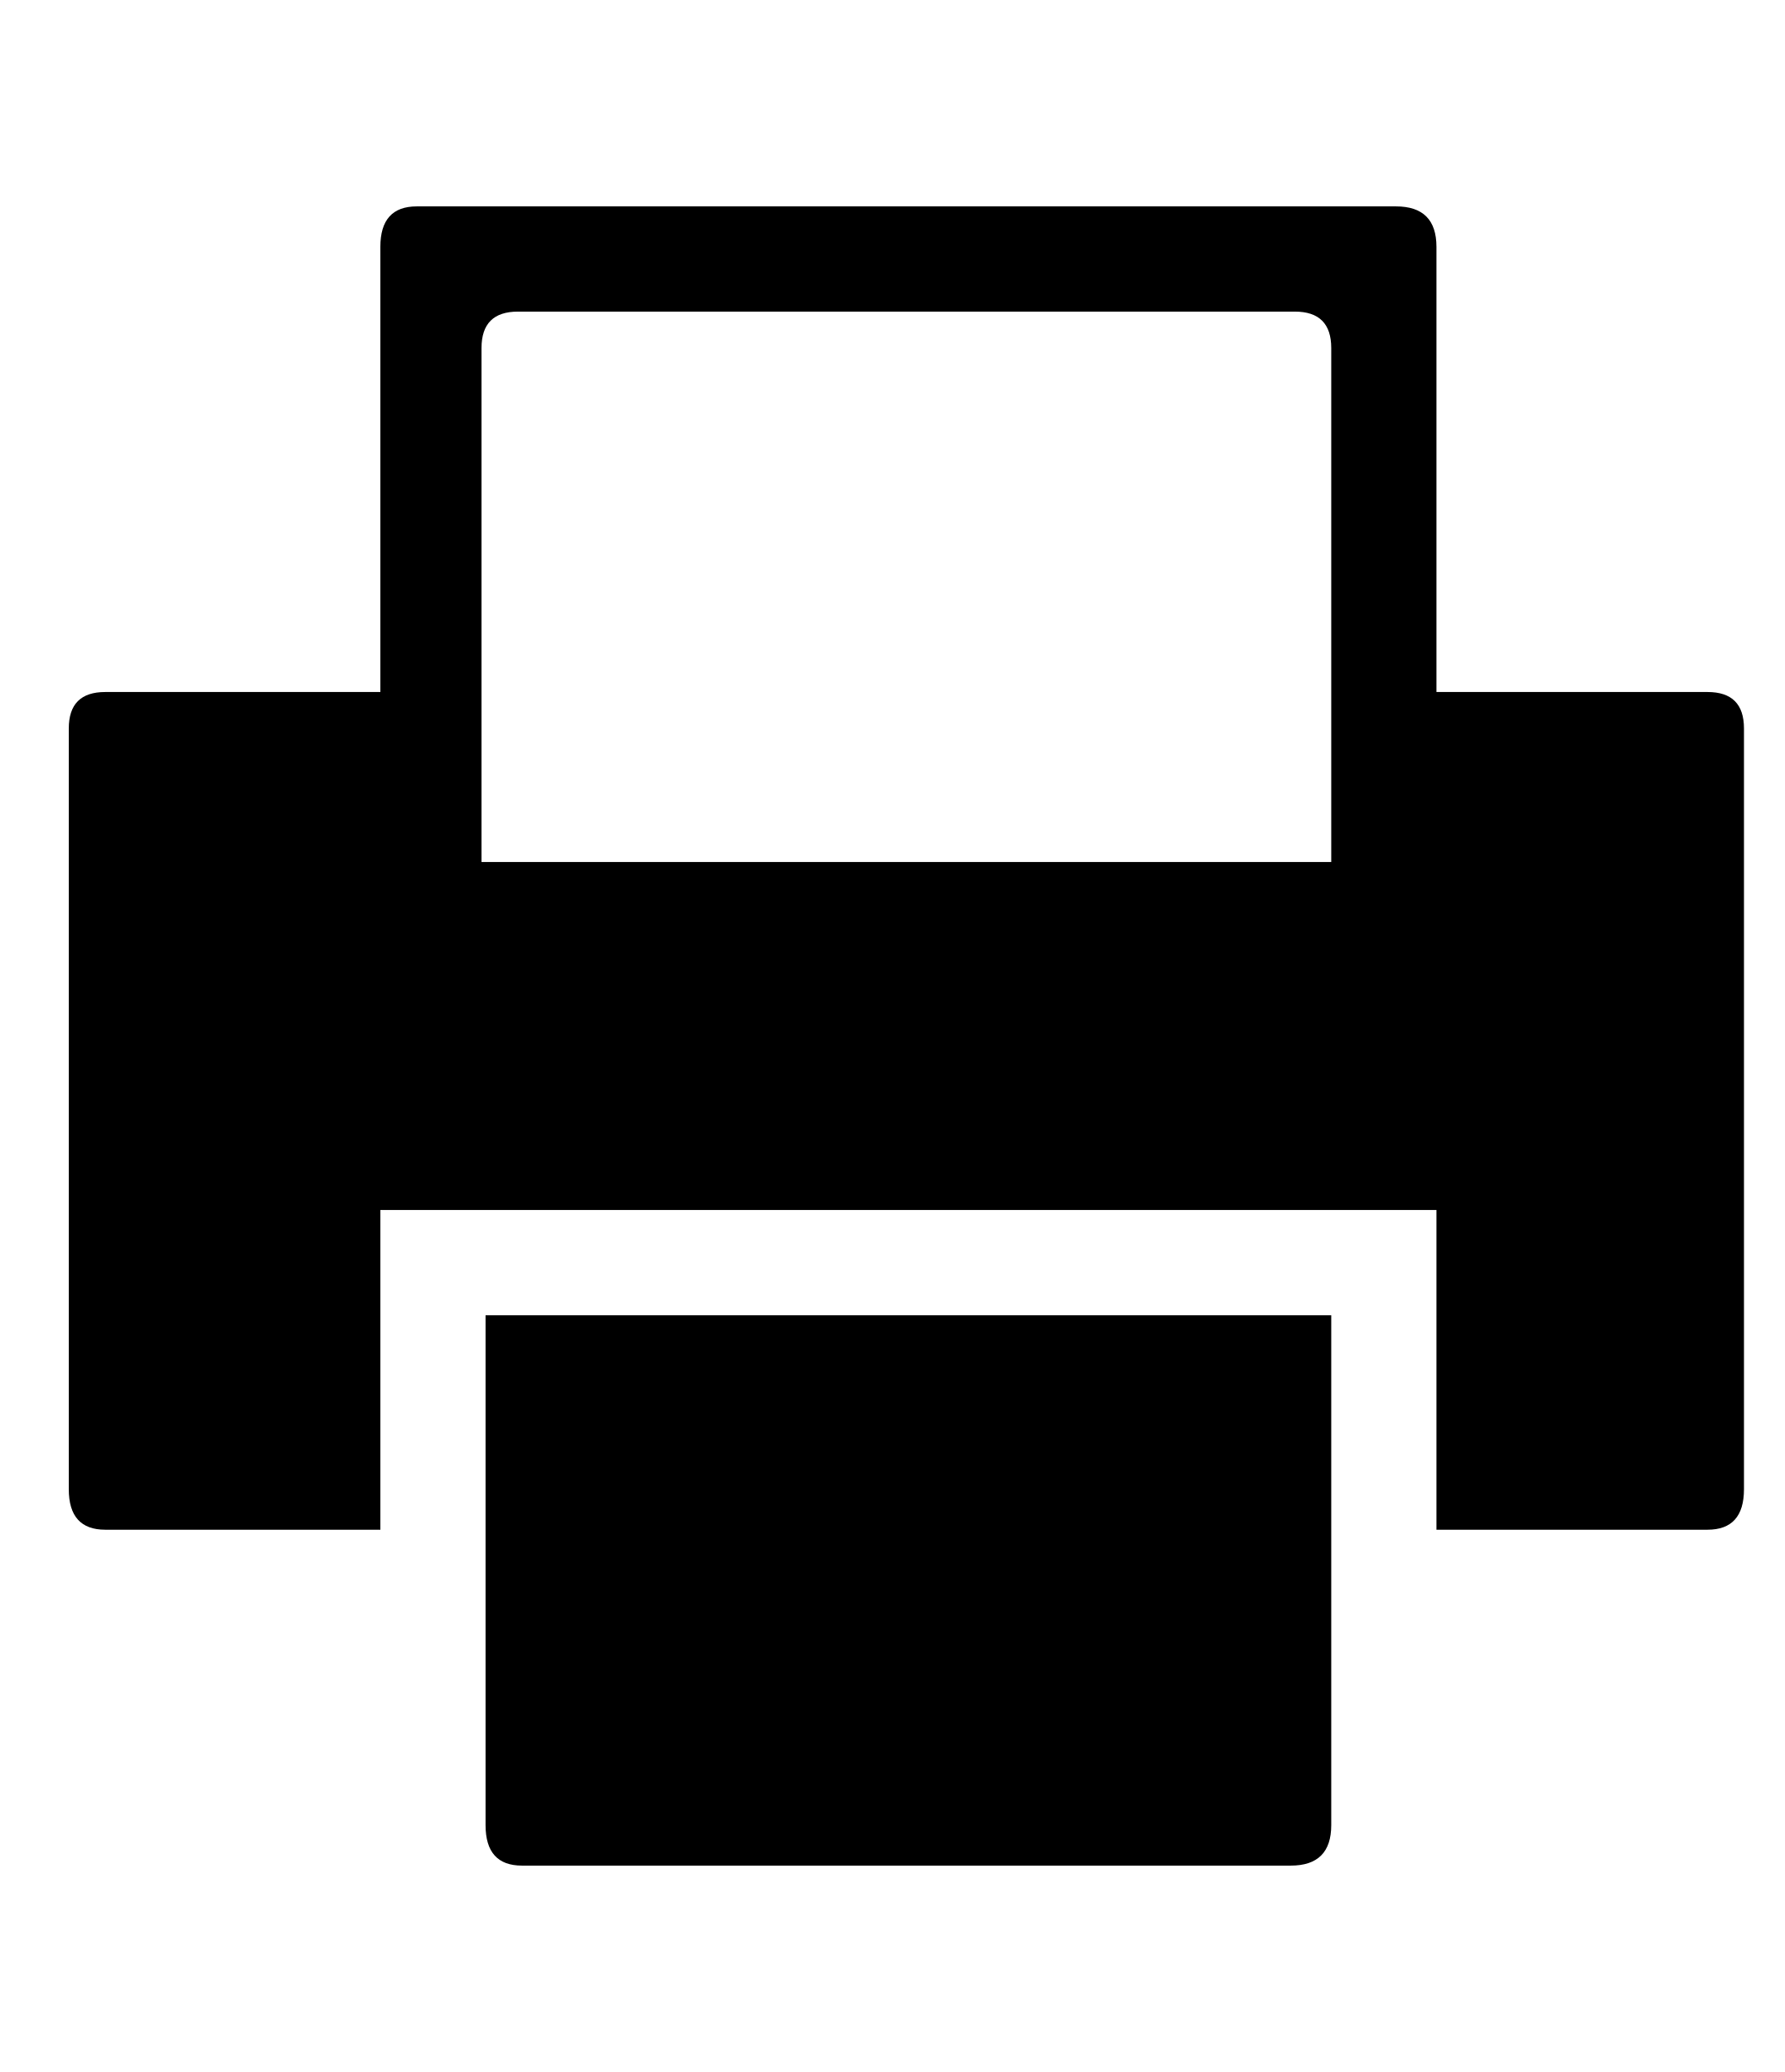
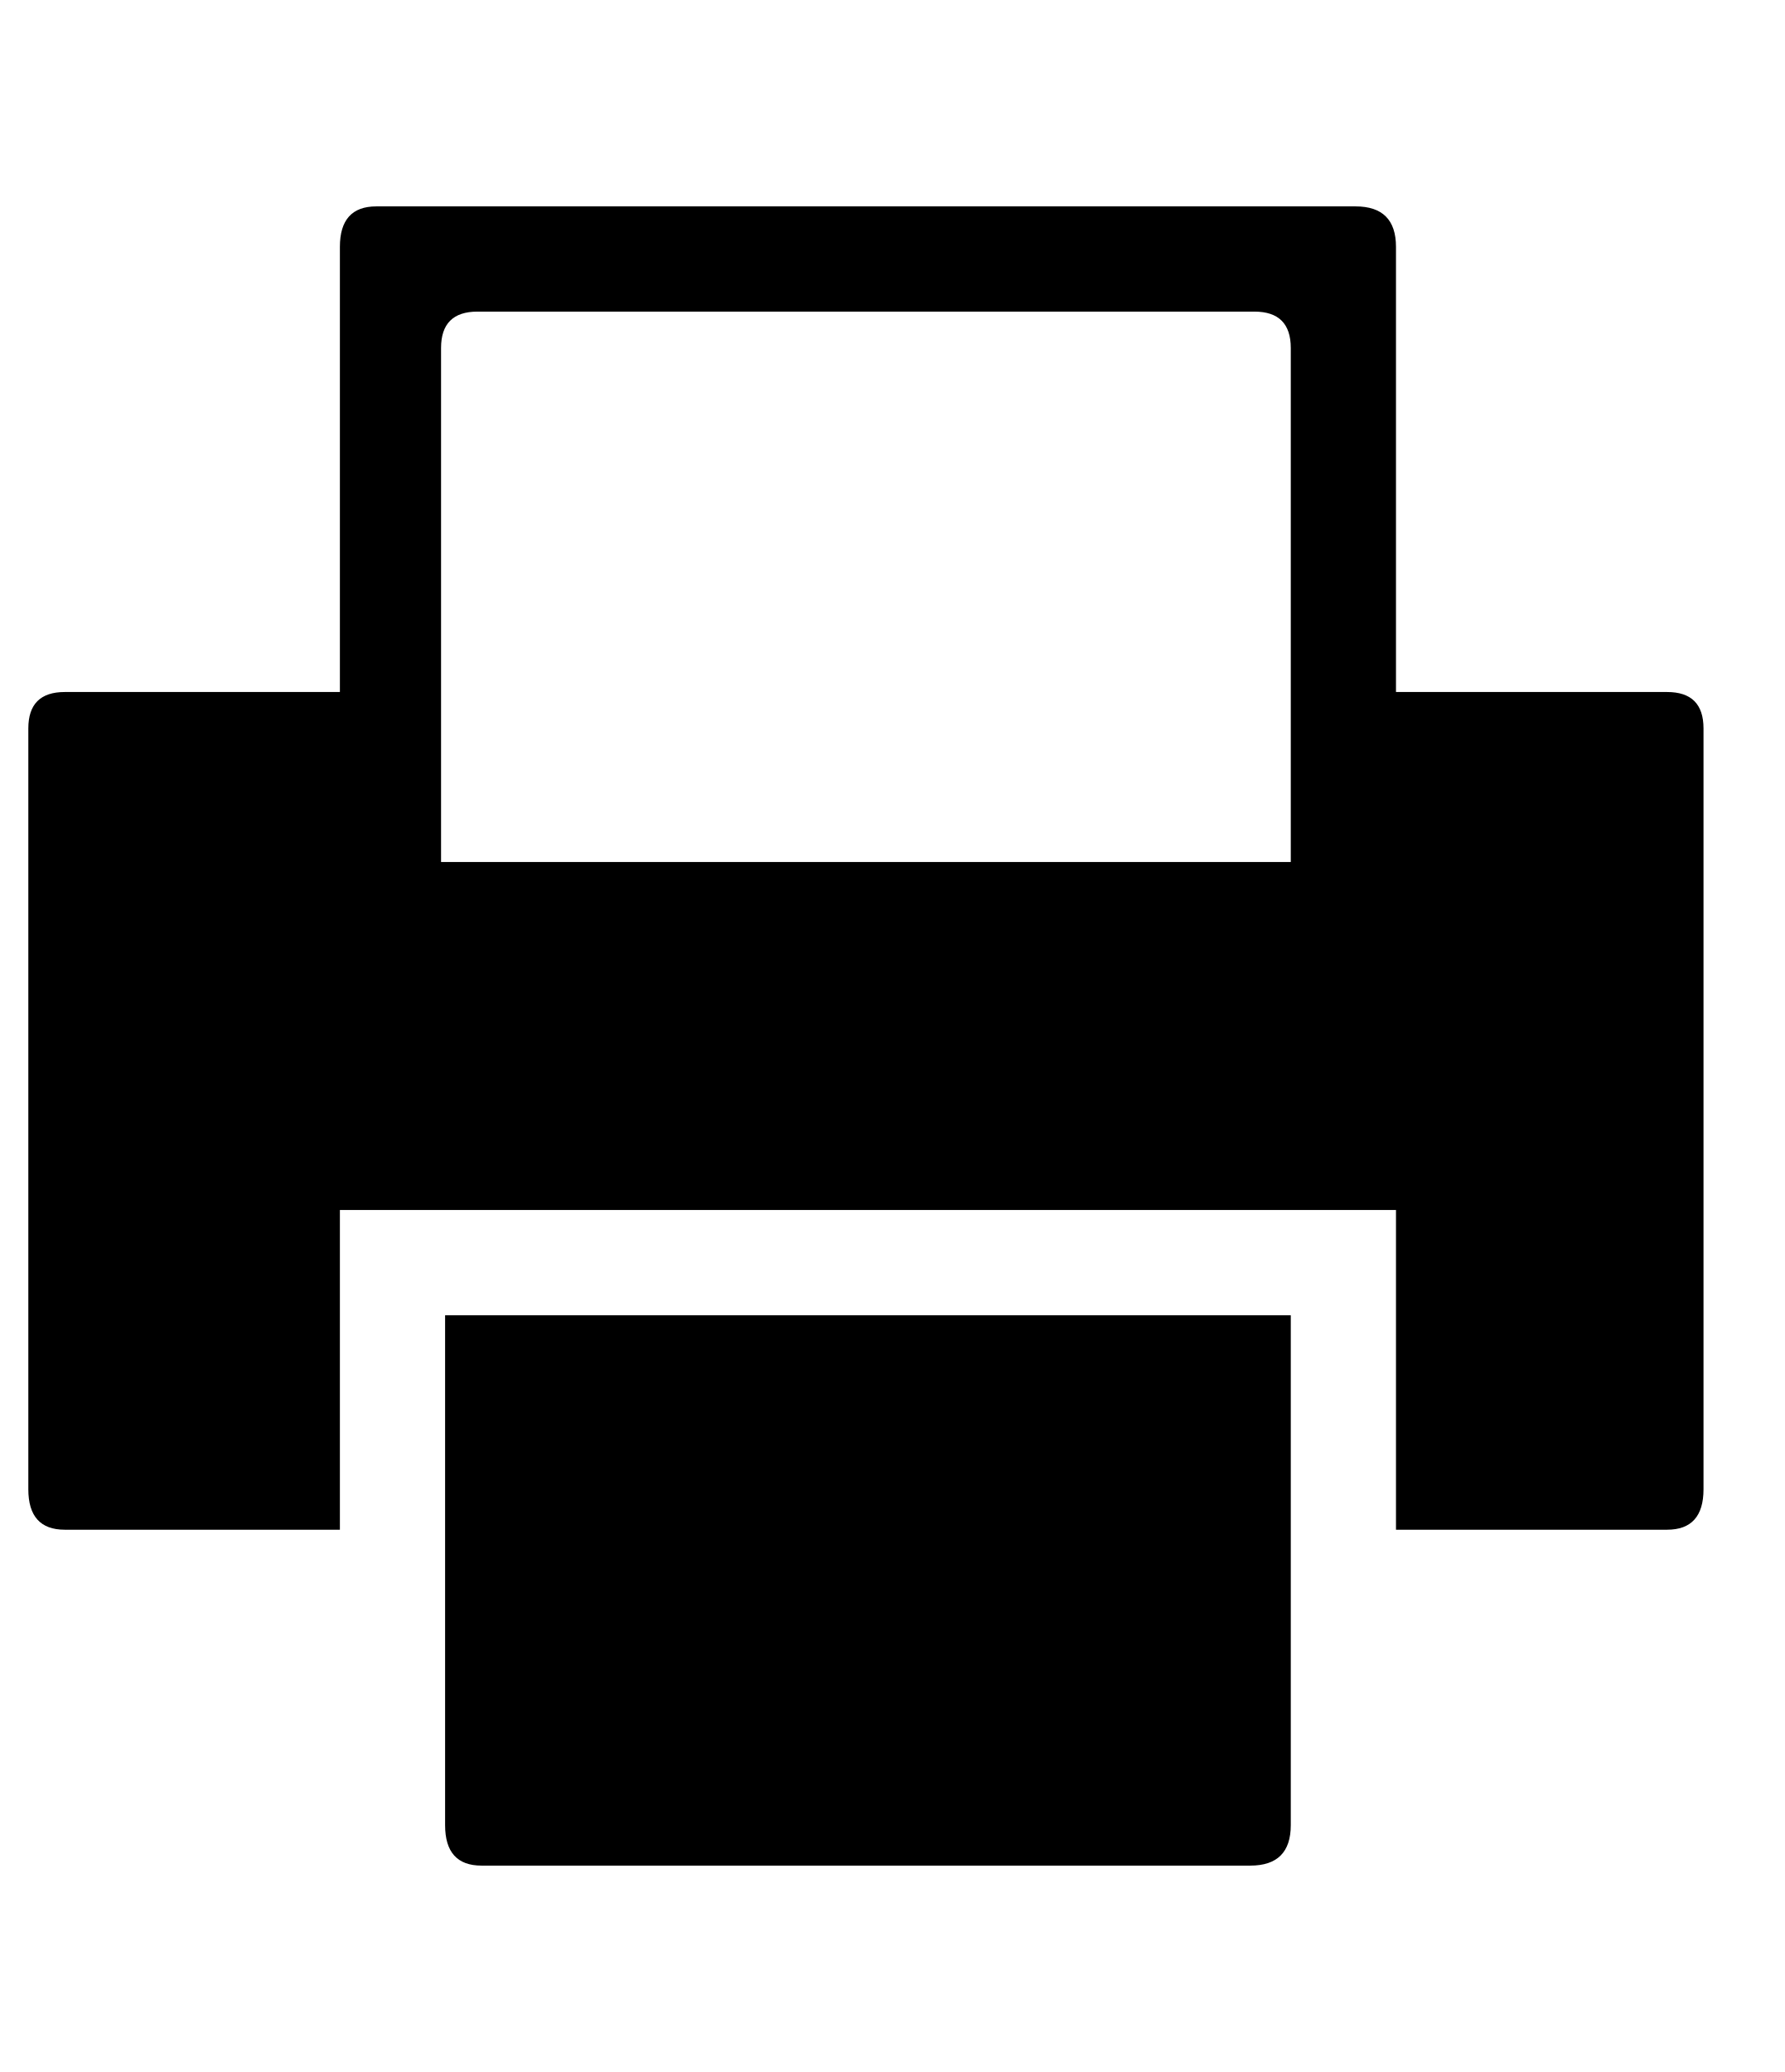
- <svg xmlns="http://www.w3.org/2000/svg" version="1.1" viewBox="-10 0 441 512">
+ <svg xmlns="http://www.w3.org/2000/svg" version="1.1" viewBox="0 0 441 512">
  <path fill="currentColor" d="M421 180v188q0 10 -9 10h-67v-79h-26h-210h-25v79h-68q-9 0 -9 -10v-188q0 -9 9 -9h68v-110q0 -10 9 -10h242q10 0 10 10v110v0h67q9 0 9 9zM319 213v-127q0 -9 -9 -9h-192q-9 0 -9 9v127h210zM110 451v-126h209v126q0 10 -10 10h-190q-9 0 -9 -10z" />
</svg>
